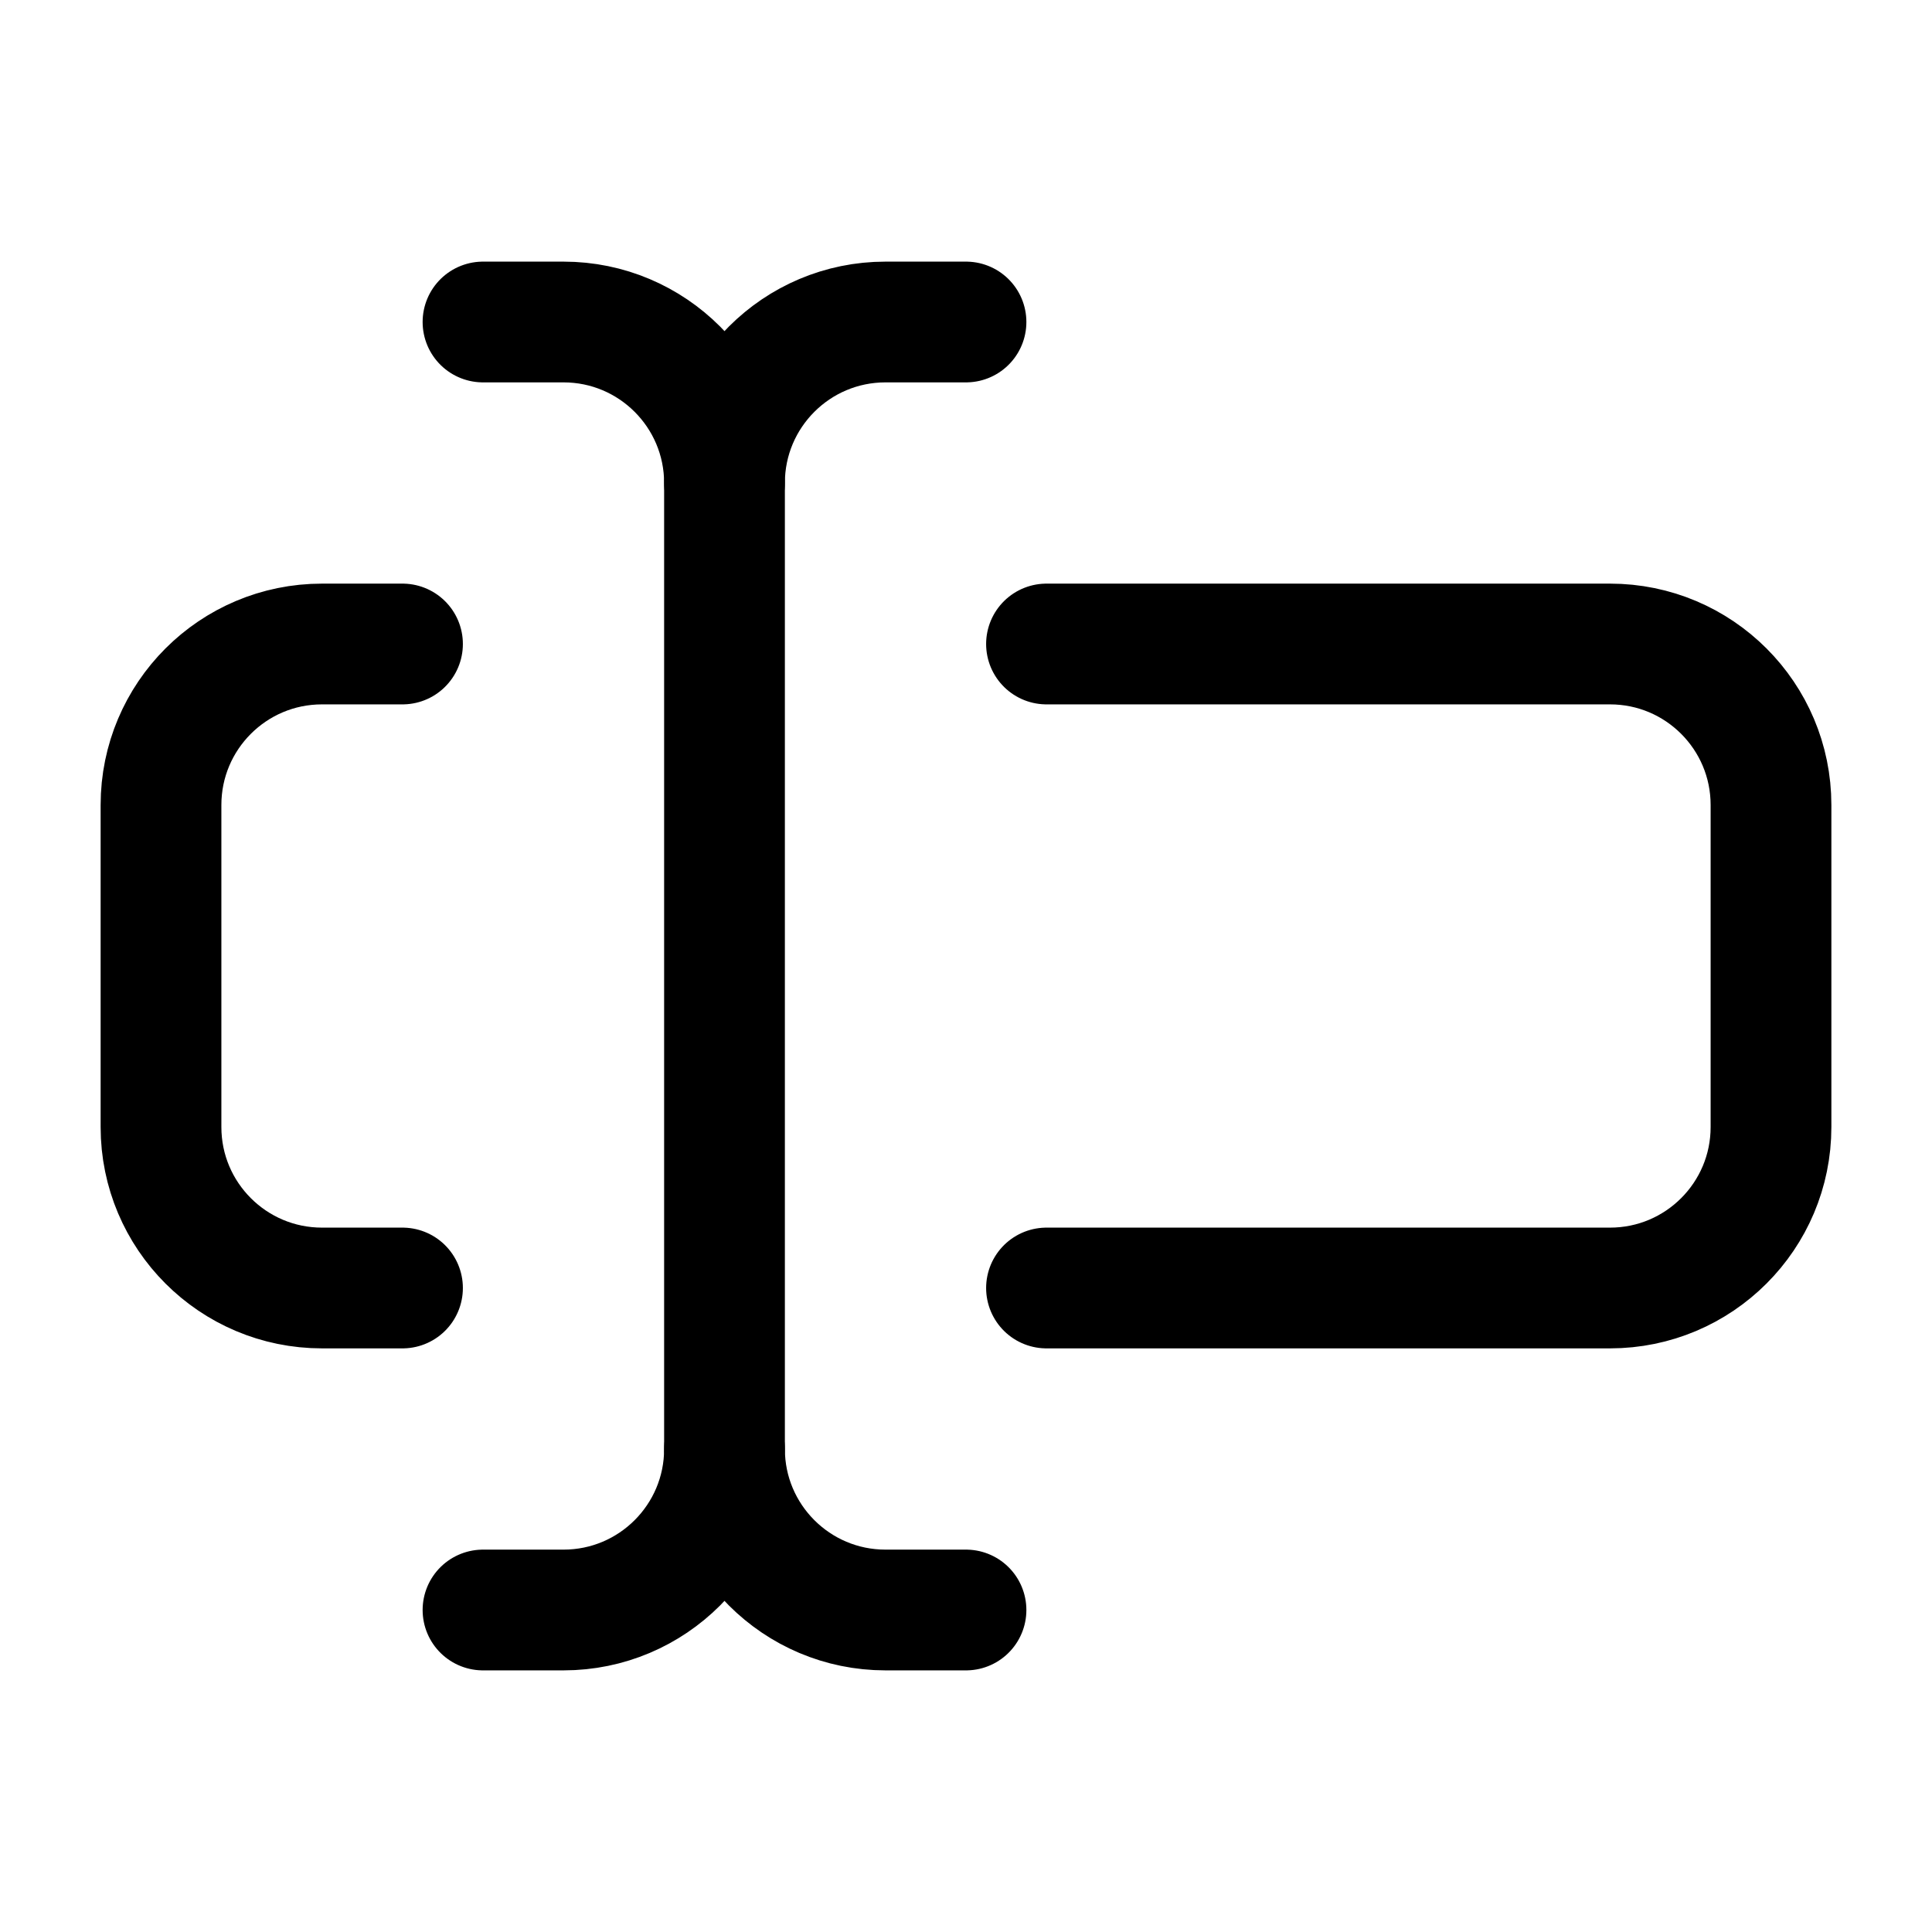
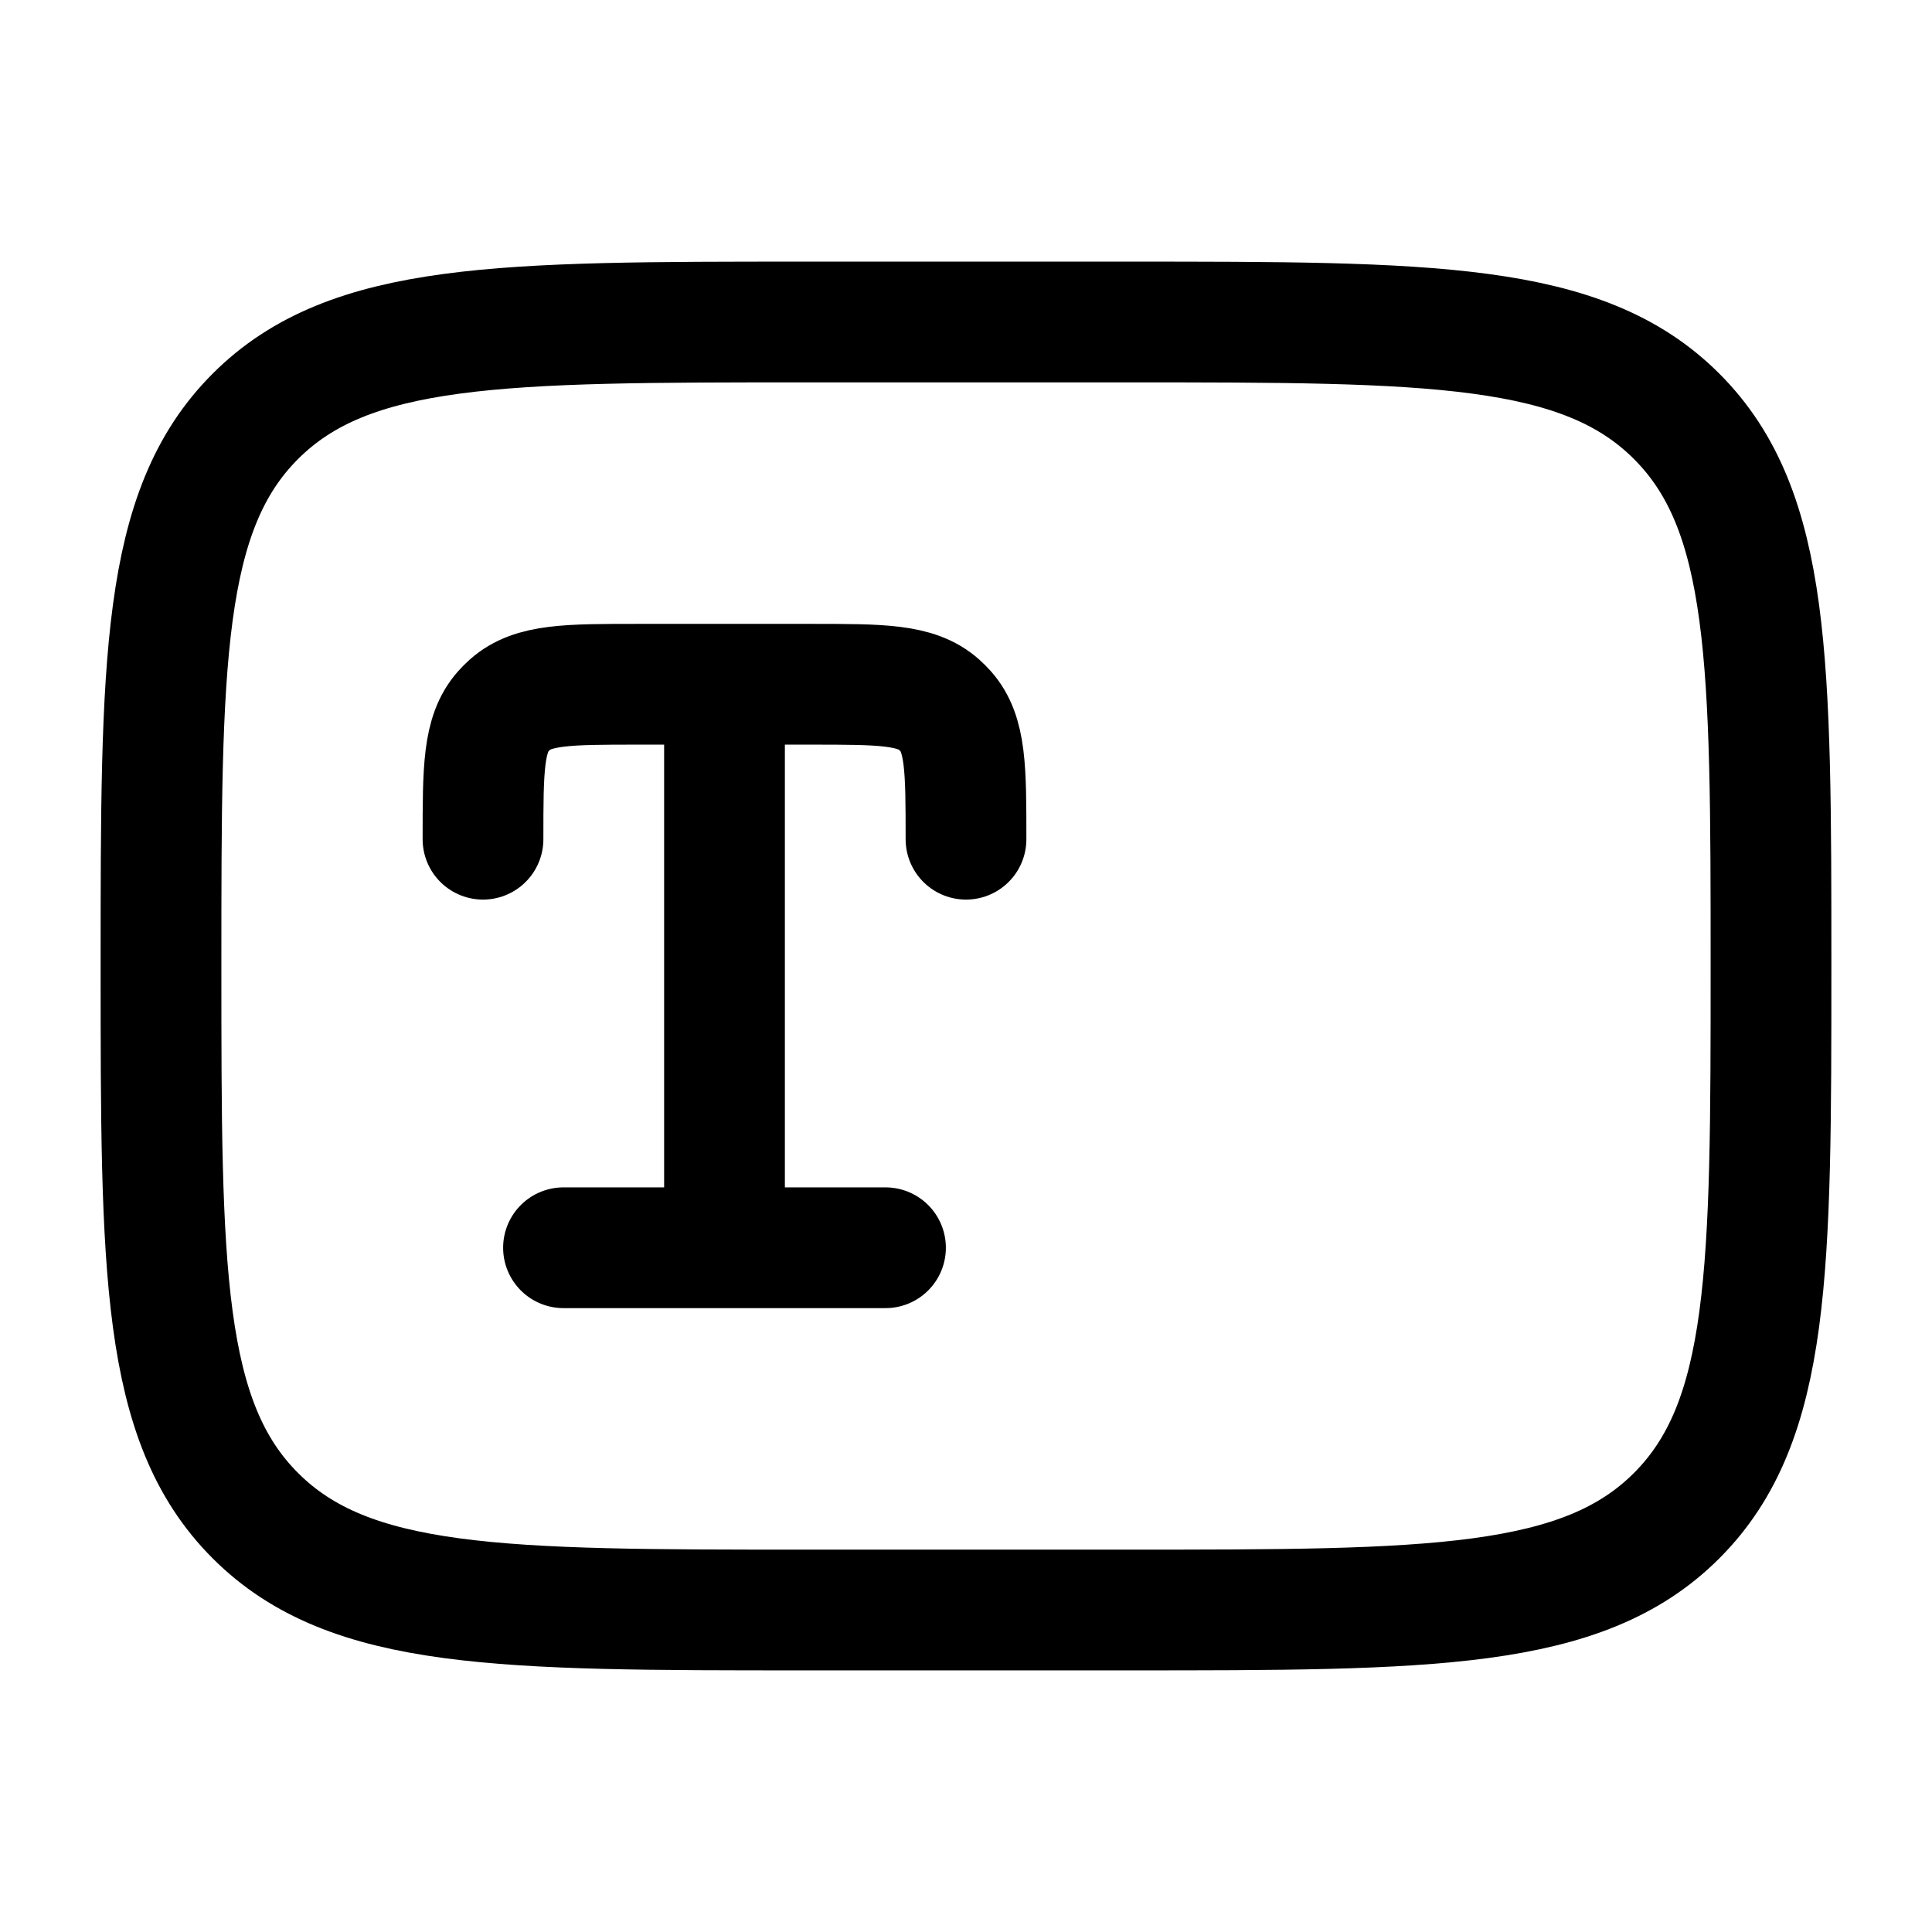
- <svg xmlns="http://www.w3.org/2000/svg" width="24" height="24" viewBox="0 0 24 24" fill="none" stroke="currentColor" stroke-width="1.5" stroke-linecap="round" stroke-linejoin="round" class="lucide lucide-text-cursor-input" aria-hidden="true">
-   <path d="M12 20h-1a2 2 0 0 1-2-2 2 2 0 0 1-2 2H6" />
-   <path d="M13 8h7a2 2 0 0 1 2 2v4a2 2 0 0 1-2 2h-7" />
-   <path d="M5 16H4a2 2 0 0 1-2-2v-4a2 2 0 0 1 2-2h1" />
-   <path d="M6 4h1a2 2 0 0 1 2 2 2 2 0 0 1 2-2h1" />
-   <path d="M9 6v12" />
+ <svg xmlns="http://www.w3.org/2000/svg" width="24" height="24" viewBox="0 0 24 24" fill="none">
+   <path d="M2 12C2 8.229 2 6.343 3.172 5.172C4.343 4 6.229 4 10 4H14C17.771 4 19.657 4 20.828 5.172C22 6.343 22 8.229 22 12C22 15.771 22 17.657 20.828 18.828C19.657 20 17.771 20 14 20H10C6.229 20 4.343 20 3.172 18.828C2 17.657 2 15.771 2 12Z" stroke-width="1.5" stroke-linecap="round" stroke="currentColor" />
+   <path d="M9 8.5H7.925C7.055 8.5 6.62 8.5 6.336 8.752C6.306 8.779 6.279 8.806 6.252 8.836C6 9.12 6 9.555 6 10.425M9 8.5H10.075C10.945 8.5 11.38 8.5 11.664 8.752C11.694 8.779 11.721 8.806 11.748 8.836C12 9.12 12 9.555 12 10.425M9 8.5V15.5M9 15.5H7M9 15.5H11" stroke-width="1.5" stroke-linecap="round" stroke-linejoin="round" stroke="currentColor" />
</svg>
